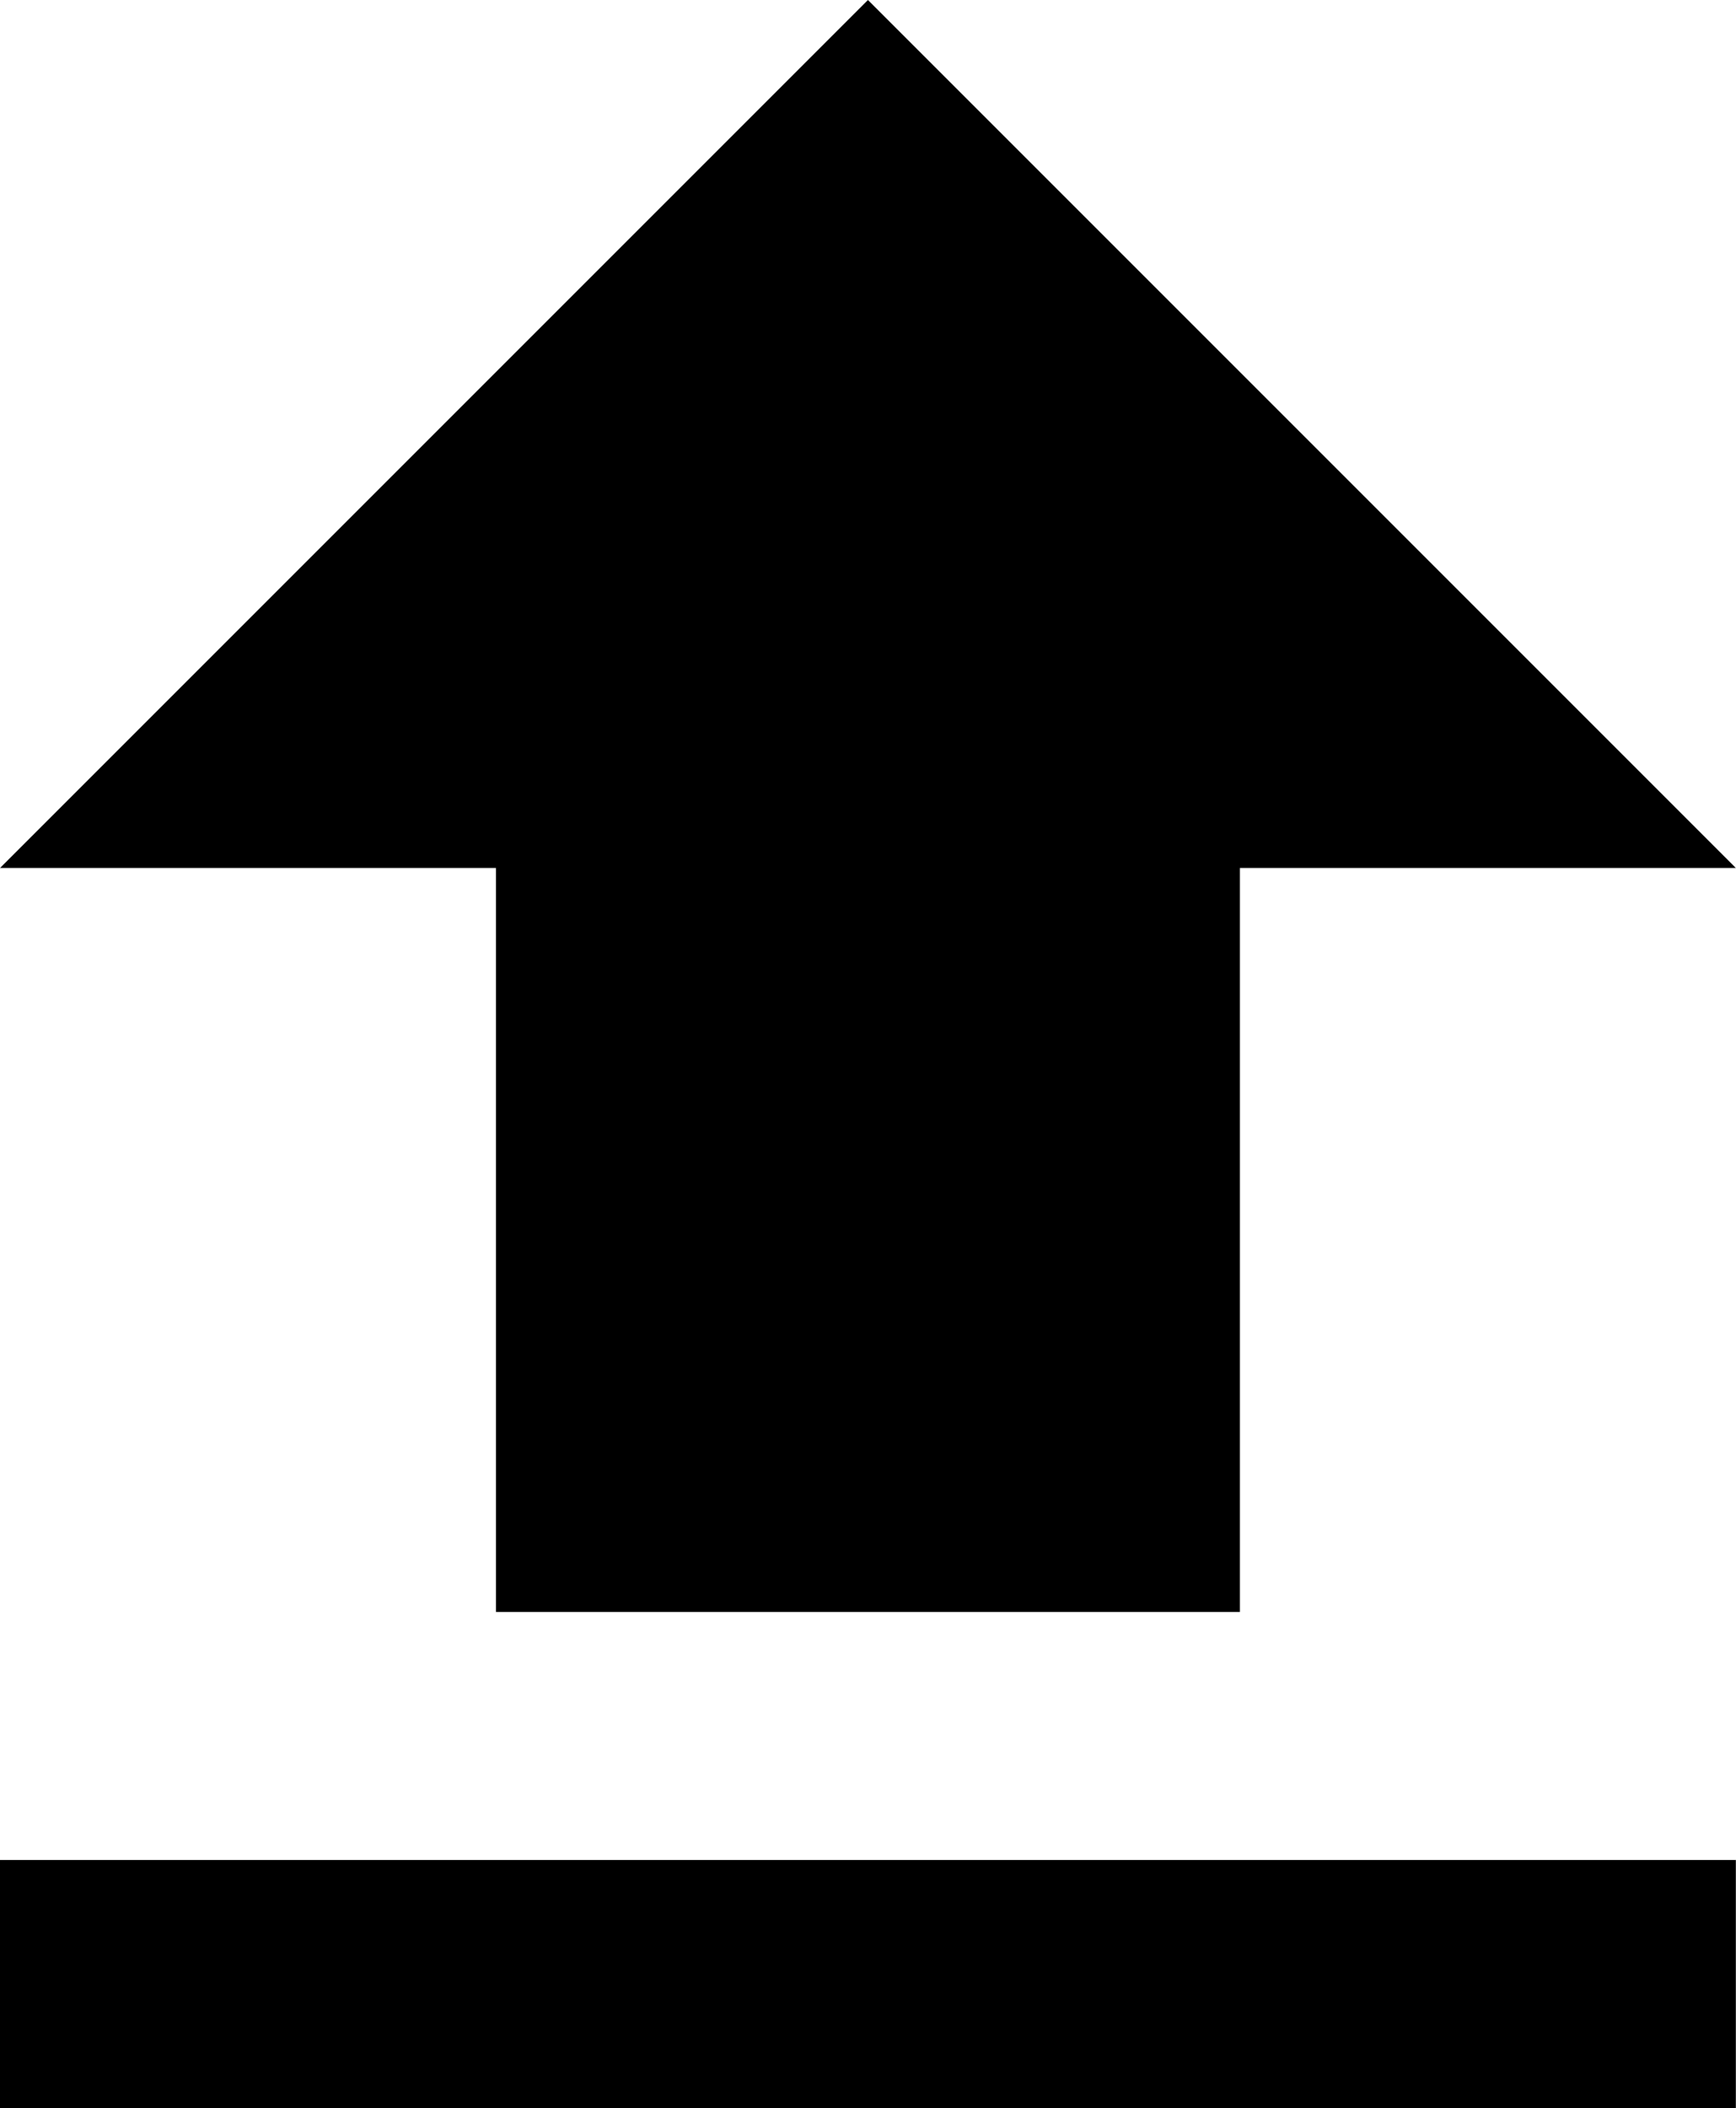
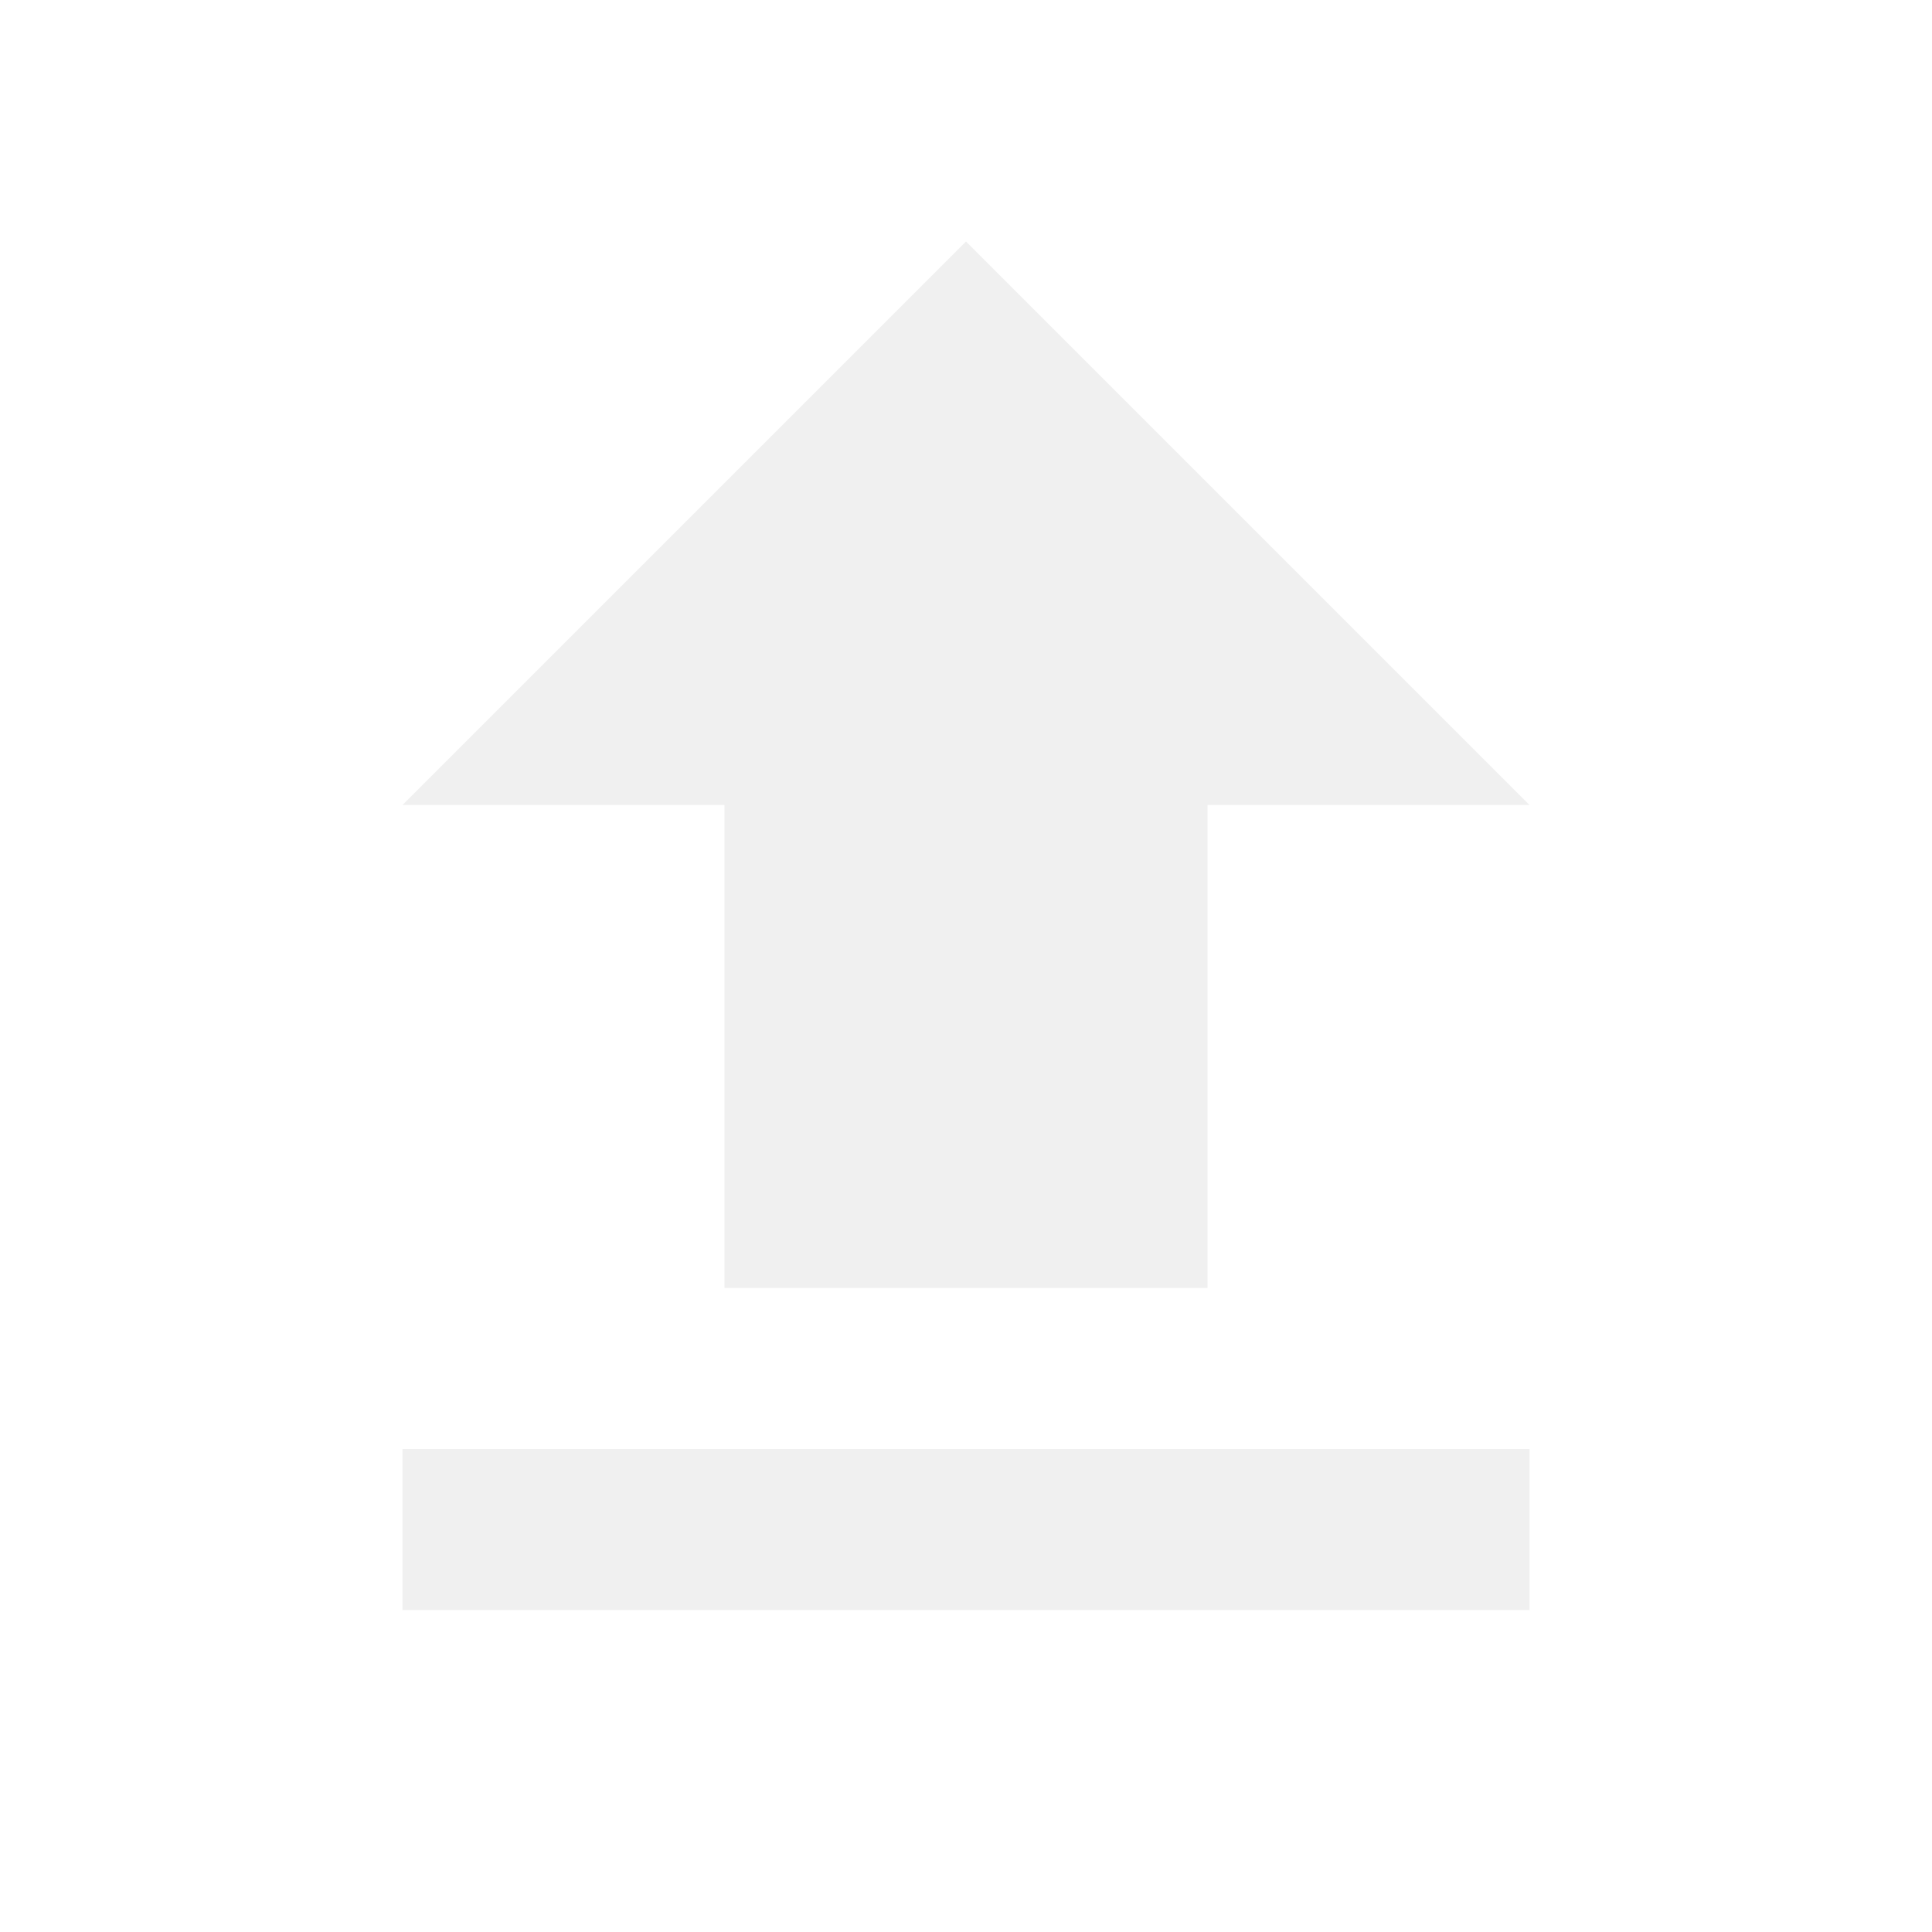
- <svg xmlns="http://www.w3.org/2000/svg" width="14px" height="17px" viewBox="0 0 14 17" version="1.1">
+ <svg xmlns="http://www.w3.org/2000/svg" width="24px" height="24px" viewBox="0 0 24 24" version="1.1">
  <defs />
  <g id="Page-1" stroke="none" stroke-width="1" fill="none" fill-rule="evenodd">
-     <g id="publish" transform="translate(-5, -3)">
+     <g id="publish">
      <g id="Group">
-         <polygon id="Shape" points="0 0 24 0 24 24 0 24" />
-         <path d="M9,16 L15,16 L15,10 L19,10 L12,3 L5,10 L9,10 L9,16 Z M5,18 L19,18 L19,20 L5,20 L5,18 Z" id="Shape" fill="#000000" />
+         <g>
+           <polygon id="Shape" points="0 0 24 0 24 24 0 24" />
+           <path d="M9,16 L15,16 L15,10 L19,10 L12,3 L5,10 L9,10 L9,16 Z M5,18 L19,18 L19,20 L5,20 L5,18 Z" id="Shape" fill="#F0F0F0" />
+         </g>
      </g>
    </g>
  </g>
</svg>
